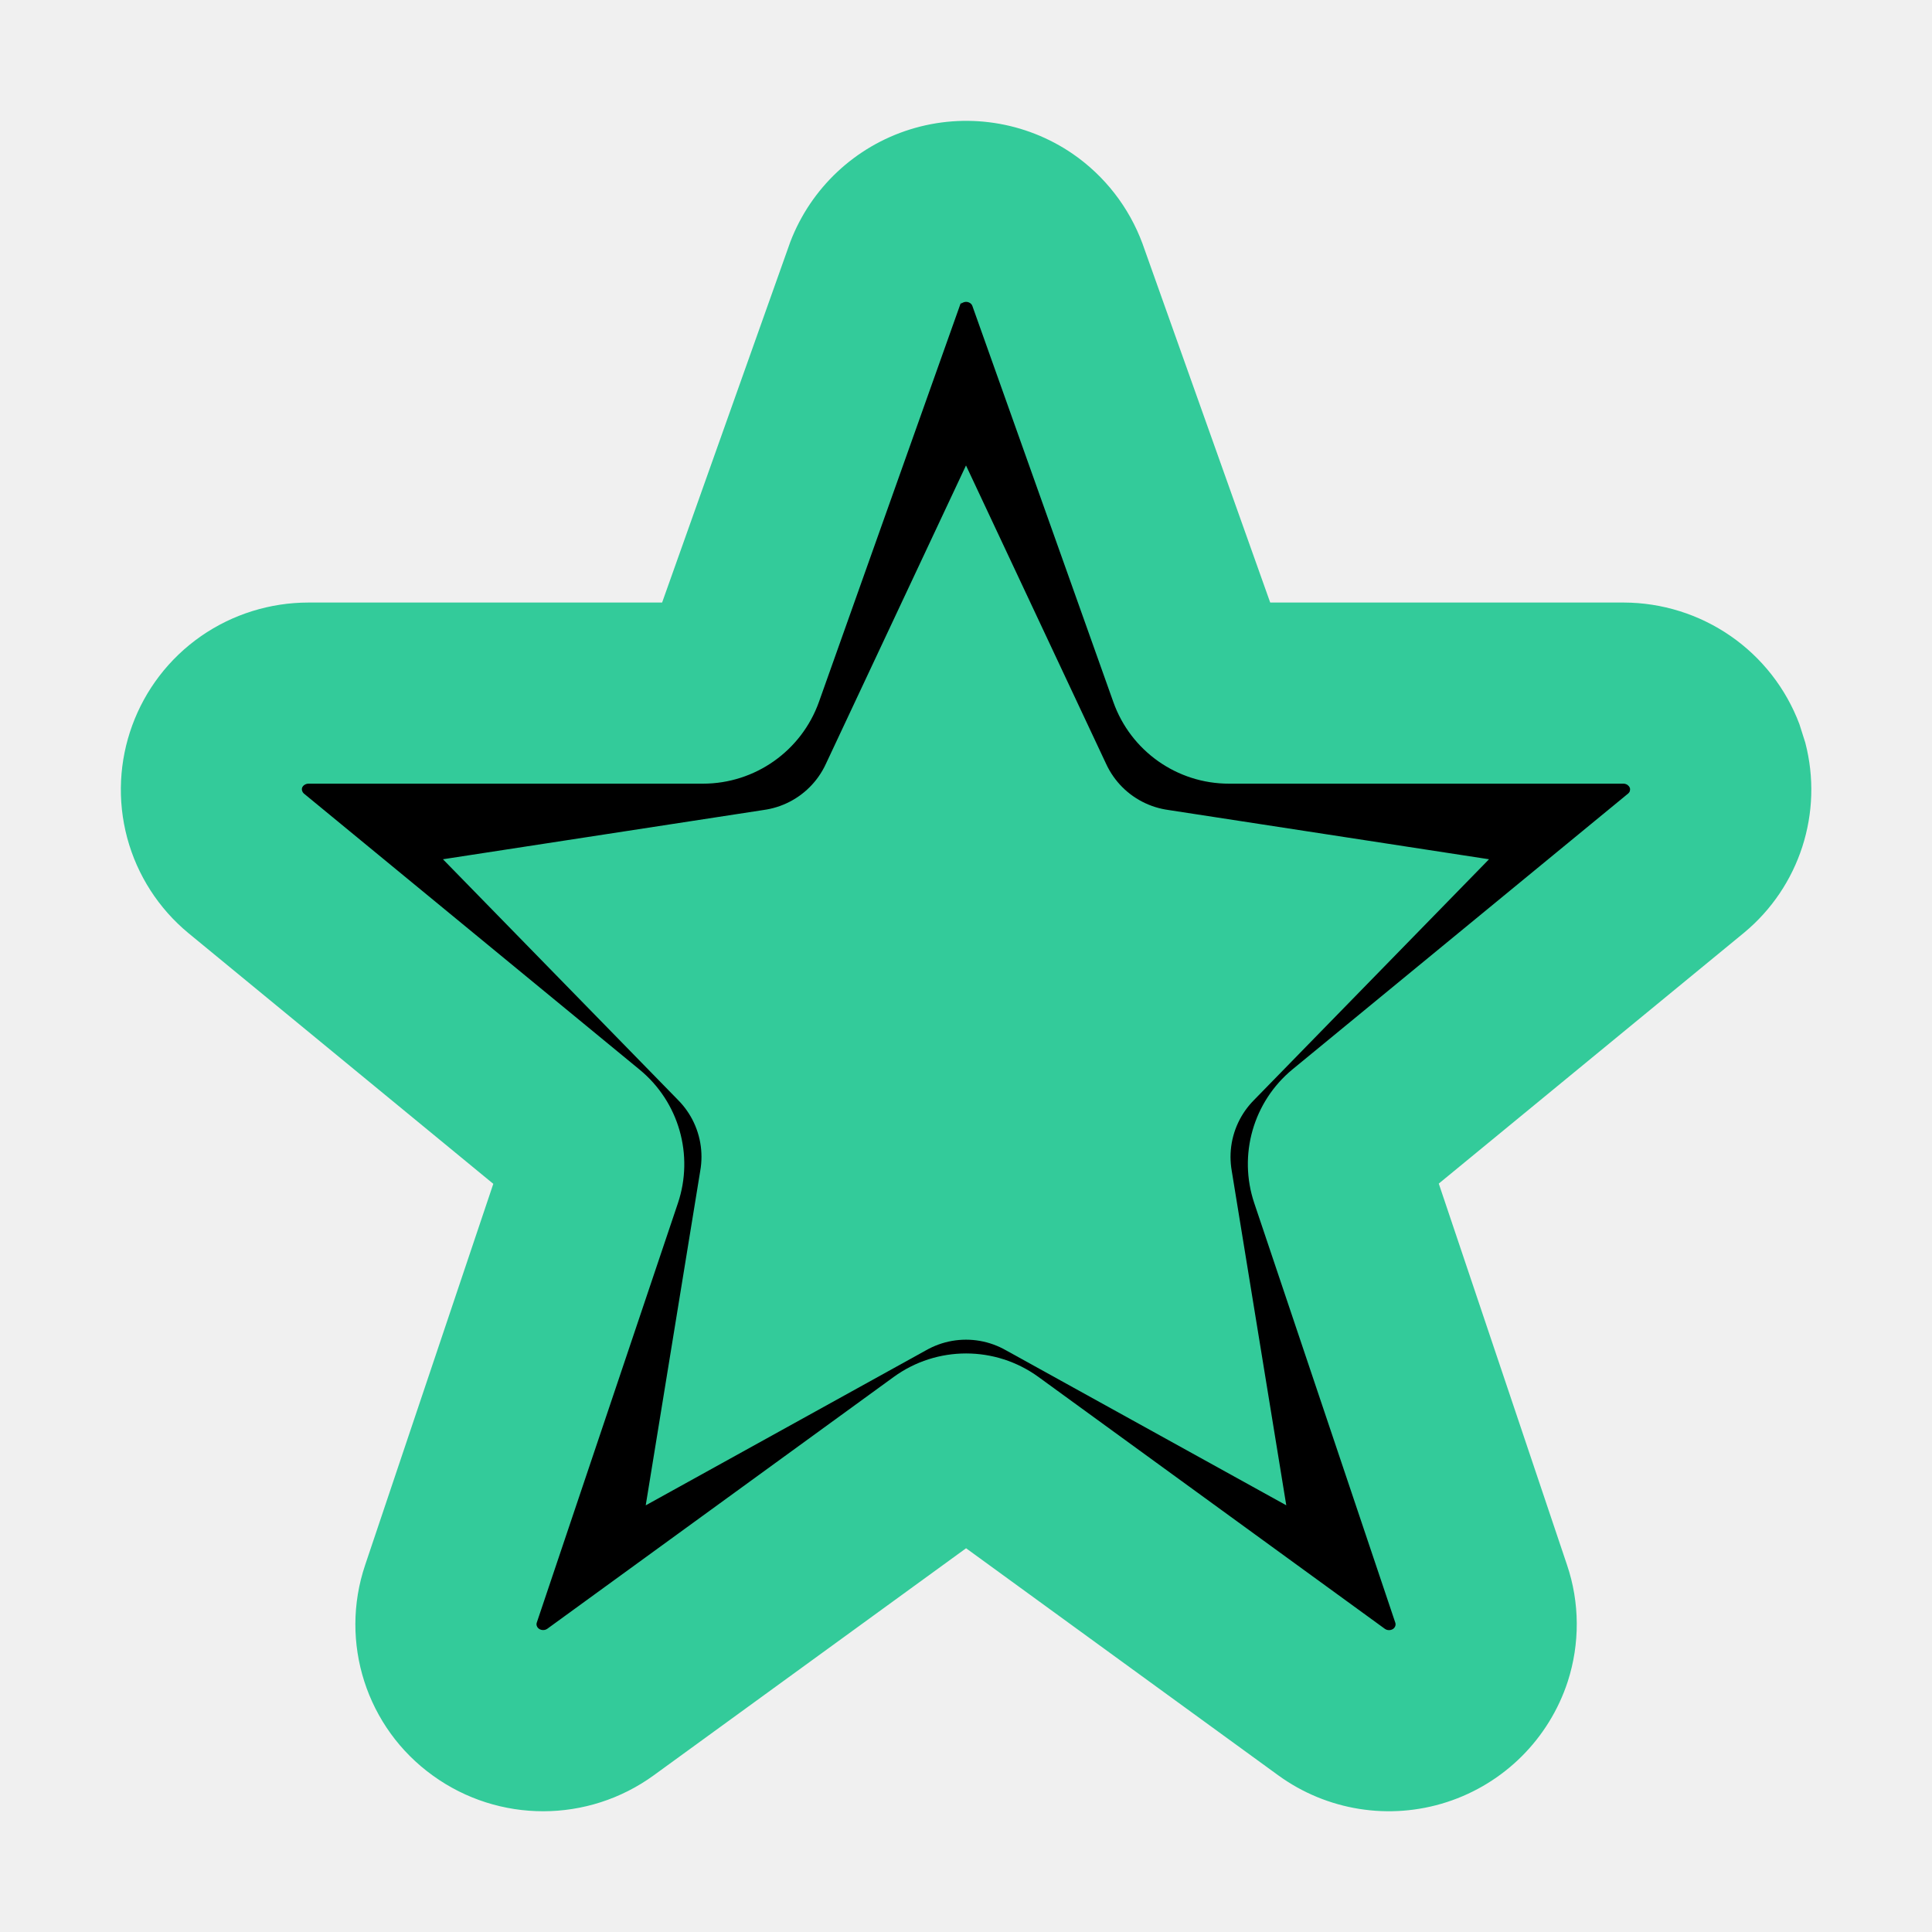
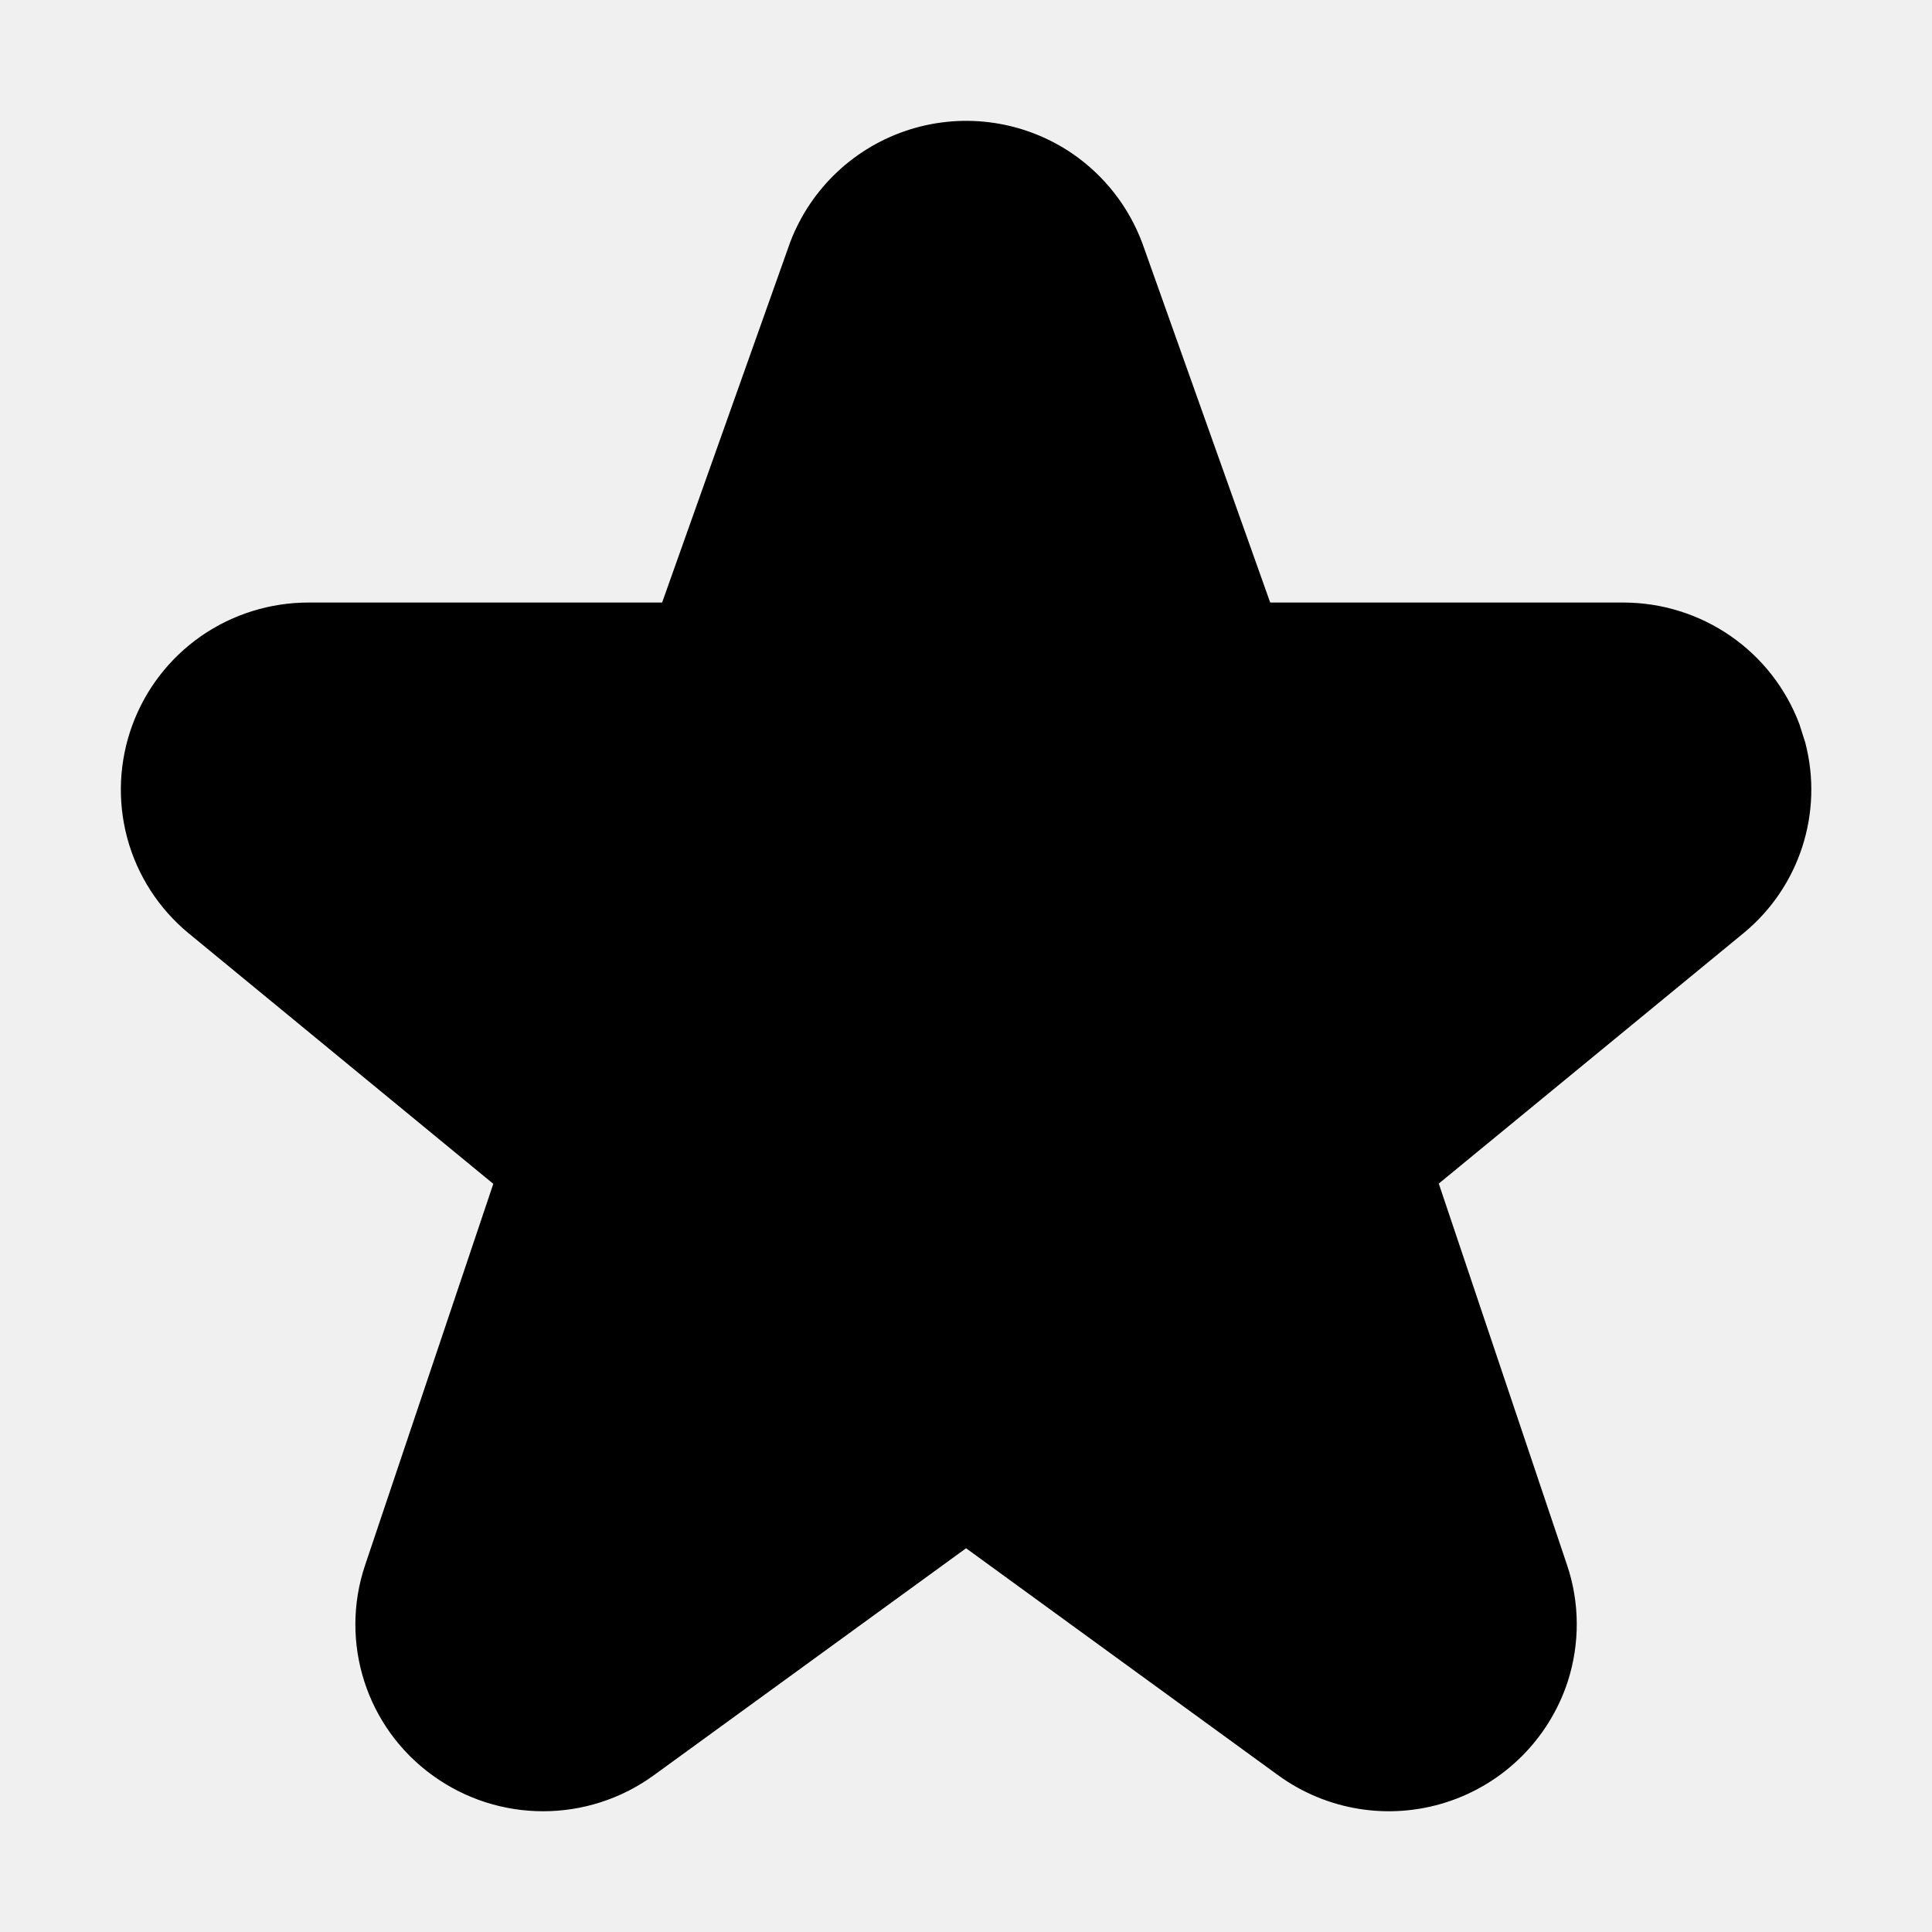
<svg xmlns="http://www.w3.org/2000/svg" width="24" height="24" fill="none">
-   <g fill="#33CB9A" clip-path="url(#a)">
+   <g fill="currentColor" clip-path="url(#a)">
    <path stroke="currentColor" stroke-linecap="round" stroke-linejoin="round" stroke-width="2" d="m12 3.429 2.649 5.642 5.922.91-4.285 4.39 1.011 6.2L12 17.642l-5.297 2.93 1.011-6.202-4.286-4.389 5.923-.91L12 3.429Z" />
    <path d="m15.779 7.485-1.587-4.46a2.34 2.34 0 0 0-.865-1.113 2.34 2.34 0 0 0-3.51 1.094L8.225 7.485H3.833c-.477 0-.943.145-1.335.417a2.323 2.323 0 0 0-.917 2.51c.125.462.39.874.76 1.18l3.787 3.114-1.592 4.735a2.312 2.312 0 0 0 .841 2.616 2.339 2.339 0 0 0 2.745-.004l3.879-2.82 3.877 2.82a2.338 2.338 0 0 0 3.597-1.164c.152-.472.15-.98-.009-1.449l-1.593-4.737 3.793-3.117a2.309 2.309 0 0 0 .76-2.36l-.073-.23a2.328 2.328 0 0 0-.856-1.096 2.344 2.344 0 0 0-1.325-.415h-4.393Zm4.469 2.337a.07.07 0 0 1-.023.036l-4.168 3.425a1.524 1.524 0 0 0-.476 1.663l1.752 5.212a.063.063 0 0 1 0 .04.073.073 0 0 1-.026.036.09.09 0 0 1-.052.016.088.088 0 0 1-.053-.017L12.9 17.105a1.53 1.53 0 0 0-1.798 0l-4.303 3.128a.088.088 0 0 1-.051.016.088.088 0 0 1-.053-.016.073.073 0 0 1-.027-.036.062.062 0 0 1 0-.04l1.753-5.21a1.52 1.52 0 0 0-.476-1.66L3.773 9.856a.068.068 0 0 1-.02-.033.062.062 0 0 1 0-.038.073.073 0 0 1 .028-.034.09.09 0 0 1 .051-.016h4.901a1.53 1.53 0 0 0 1.44-1.015l1.768-4.973c-.005.017-.006.024-.005.026.029-.018.047-.023.065-.023a.09.09 0 0 1 .05.015.073.073 0 0 1 .028.035l1.751 4.92a1.524 1.524 0 0 0 1.44 1.015h4.899a.09.09 0 0 1 .049.016l.017.016.012.02a.06.06 0 0 1 0 .035Z" />
  </g>
  <defs>
    <clipPath id="a">
-       <path fill="#fff" d="M0 0h24v24H0z" />
+       <path fill="currentColor" d="M0 0h24v24H0z" />
    </clipPath>
  </defs>
</svg>
